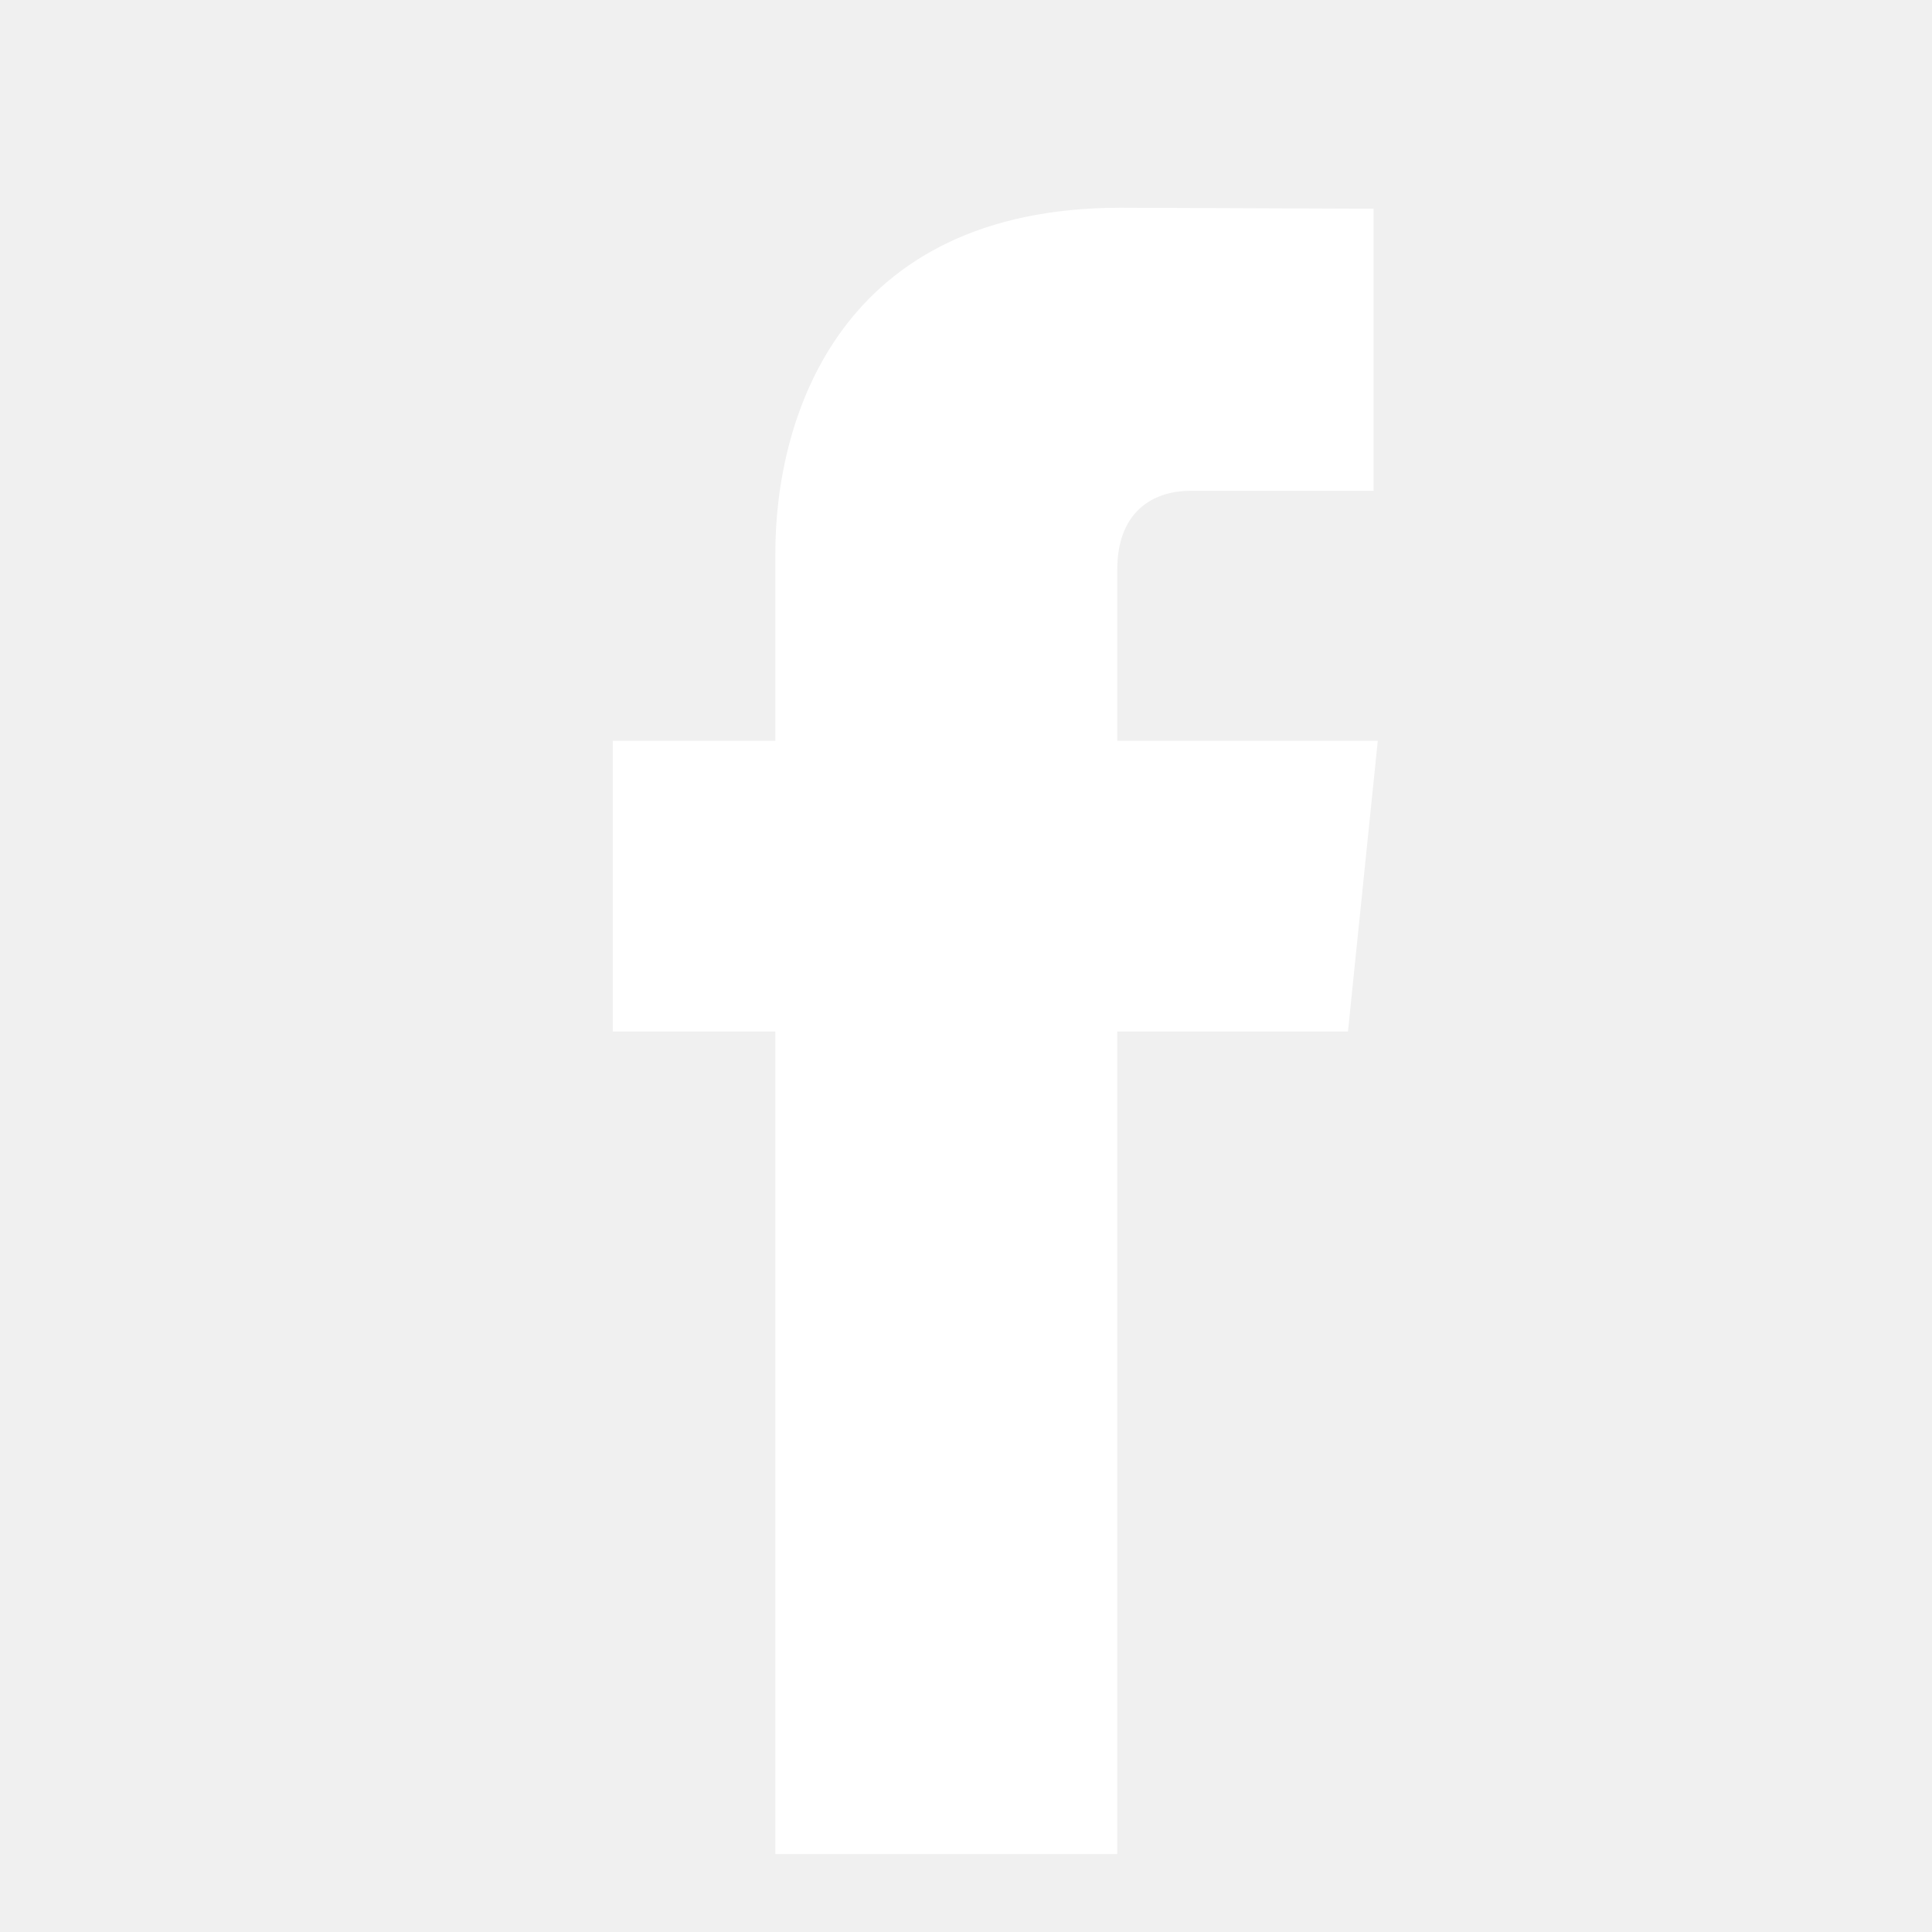
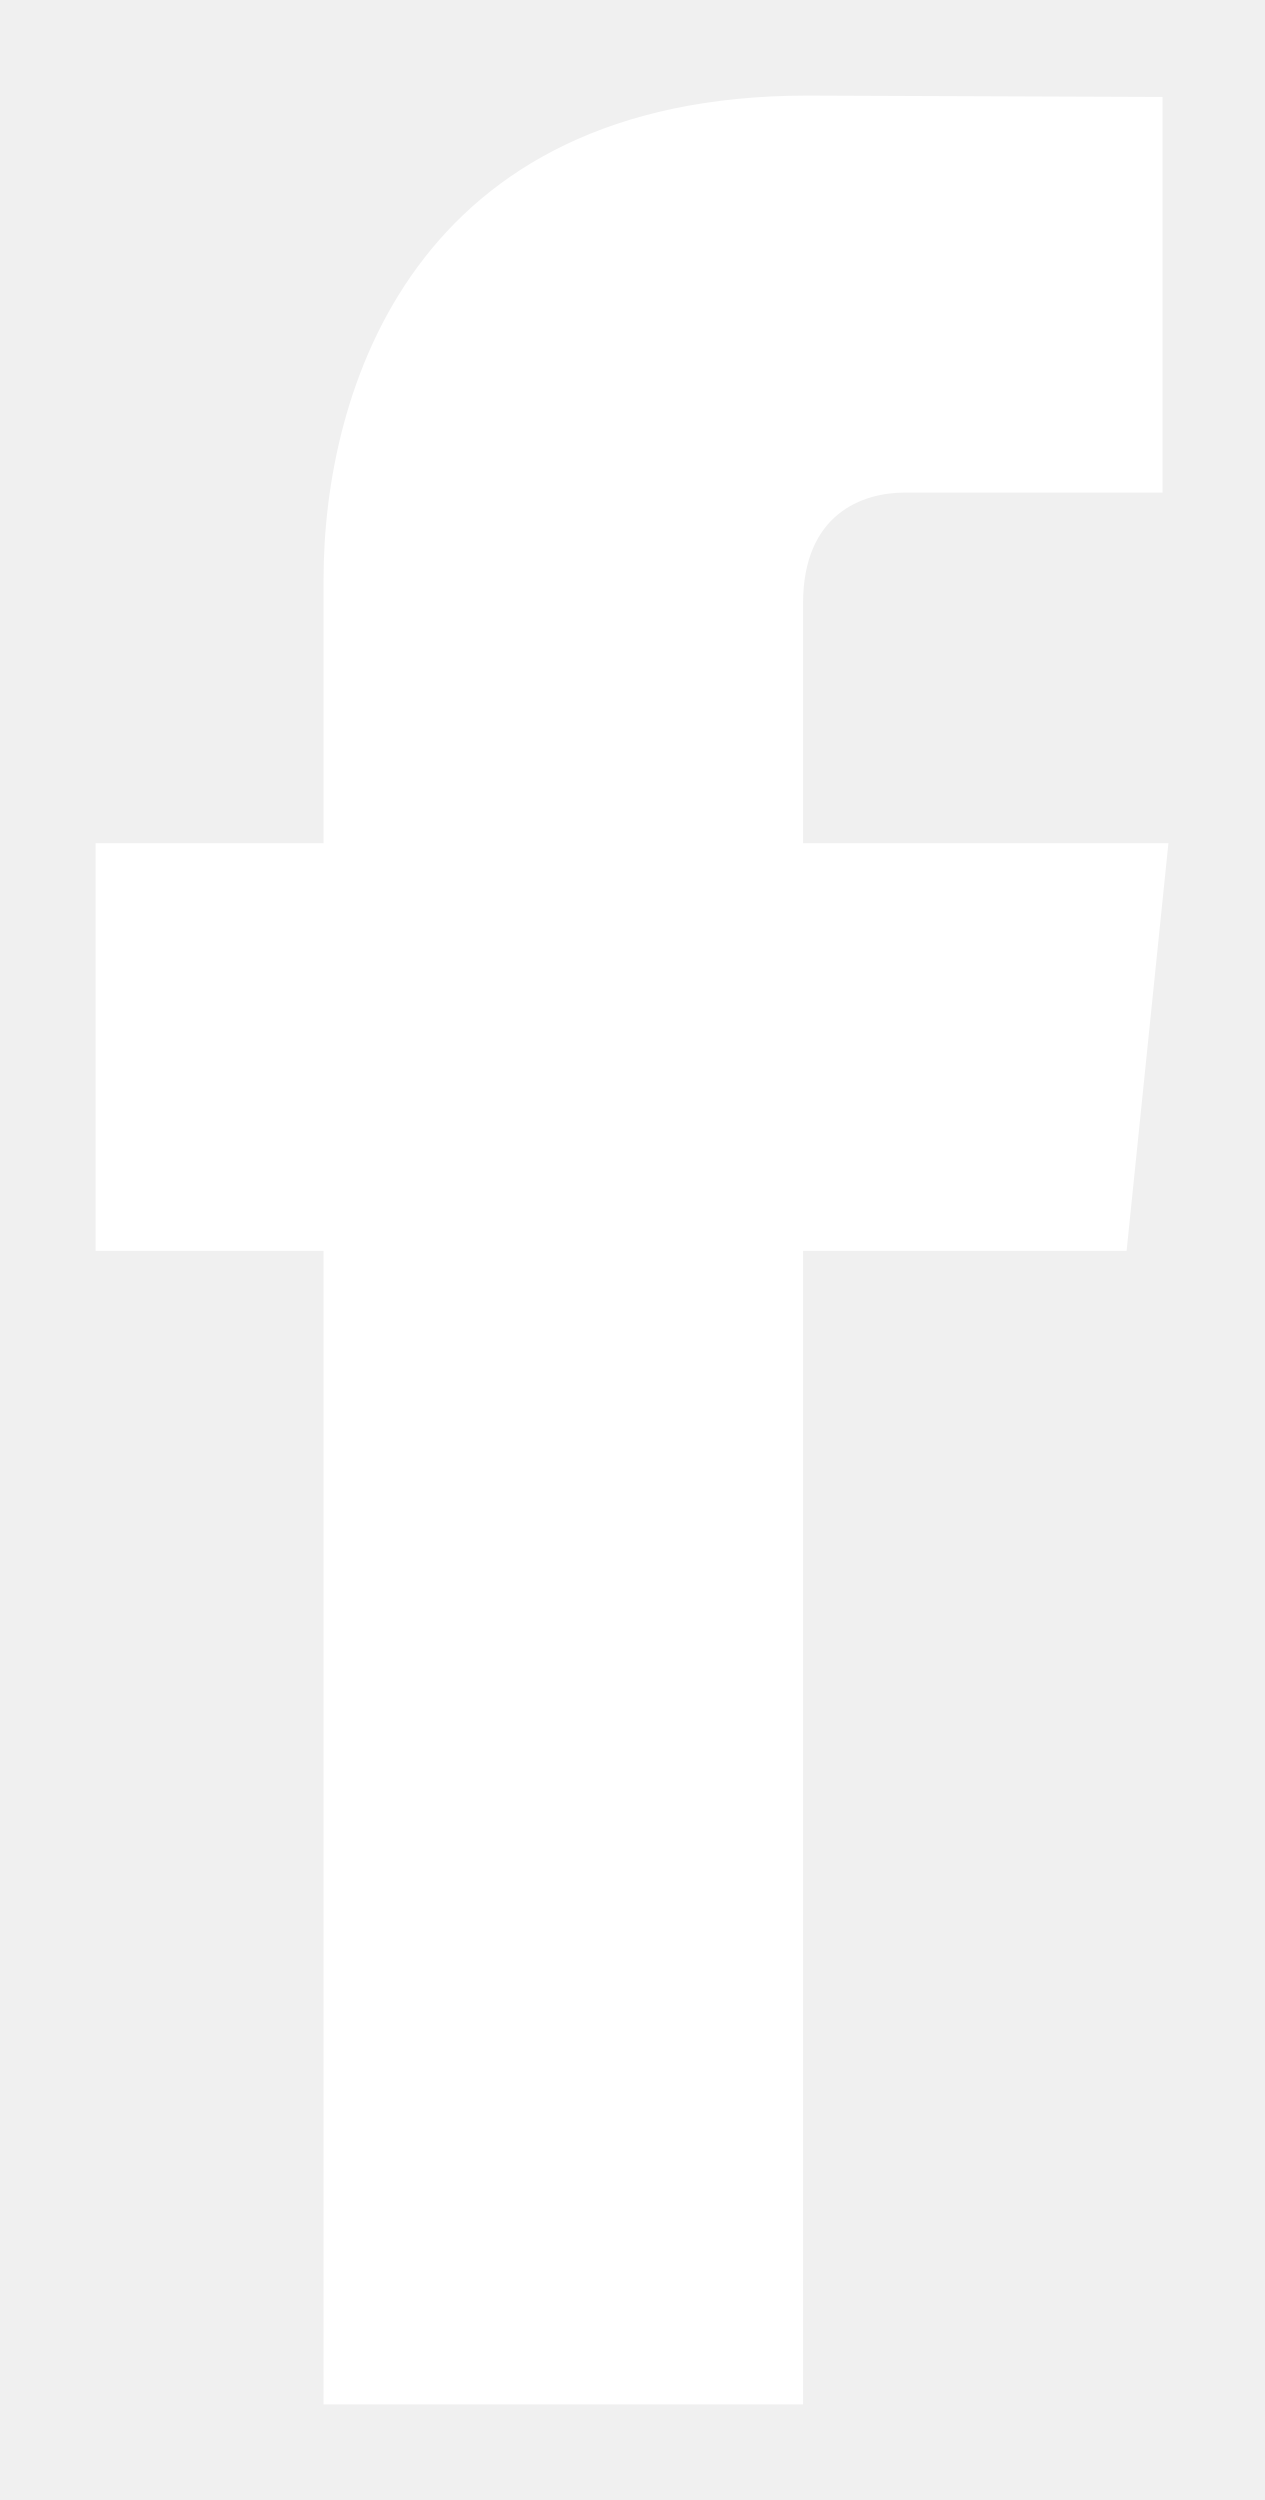
- <svg xmlns="http://www.w3.org/2000/svg" version="1.1" width="56.693" height="56.693" viewBox="0 0 56.693 56.693" id="Layer_1" xml:space="preserve">
+ <svg xmlns="http://www.w3.org/2000/svg" version="1.1" width="26.448" height="52.31" viewBox="0 0 26.448 52.31" id="Layer_1" xml:space="preserve">
  <defs id="defs7" />
-   <path d="m 40.43,21.739 h -7.645 v -5.014 c 0,-1.883 1.248,-2.322 2.127,-2.322 0.877,0 5.395,0 5.395,0 V 6.125 l -7.43,-0.029 c -8.248,0 -10.125,6.174 -10.125,10.125 v 5.518 h -4.77 v 8.53 h 4.77 c 0,10.947 0,24.137 0,24.137 h 10.033 c 0,0 0,-13.32 0,-24.137 h 6.77 l 0.875,-8.53 z" id="path3" style="fill:#ffffff" />
+   <path d="m 24.448,17.643 h -7.645 v -5.014 c 0,-1.883 1.248,-2.322 2.127,-2.322 0.877,0 5.395,0 5.395,0 V 2.029 l -7.43,-0.029 c -8.248,0 -10.125,6.174 -10.125,10.125 v 5.518 H 2 v 8.53 h 4.77 c 0,10.947 0,24.137 0,24.137 h 10.033 c 0,0 0,-13.32 0,-24.137 h 6.77 l 0.875,-8.53 z" id="path3" style="fill:#ffffff" />
</svg>
